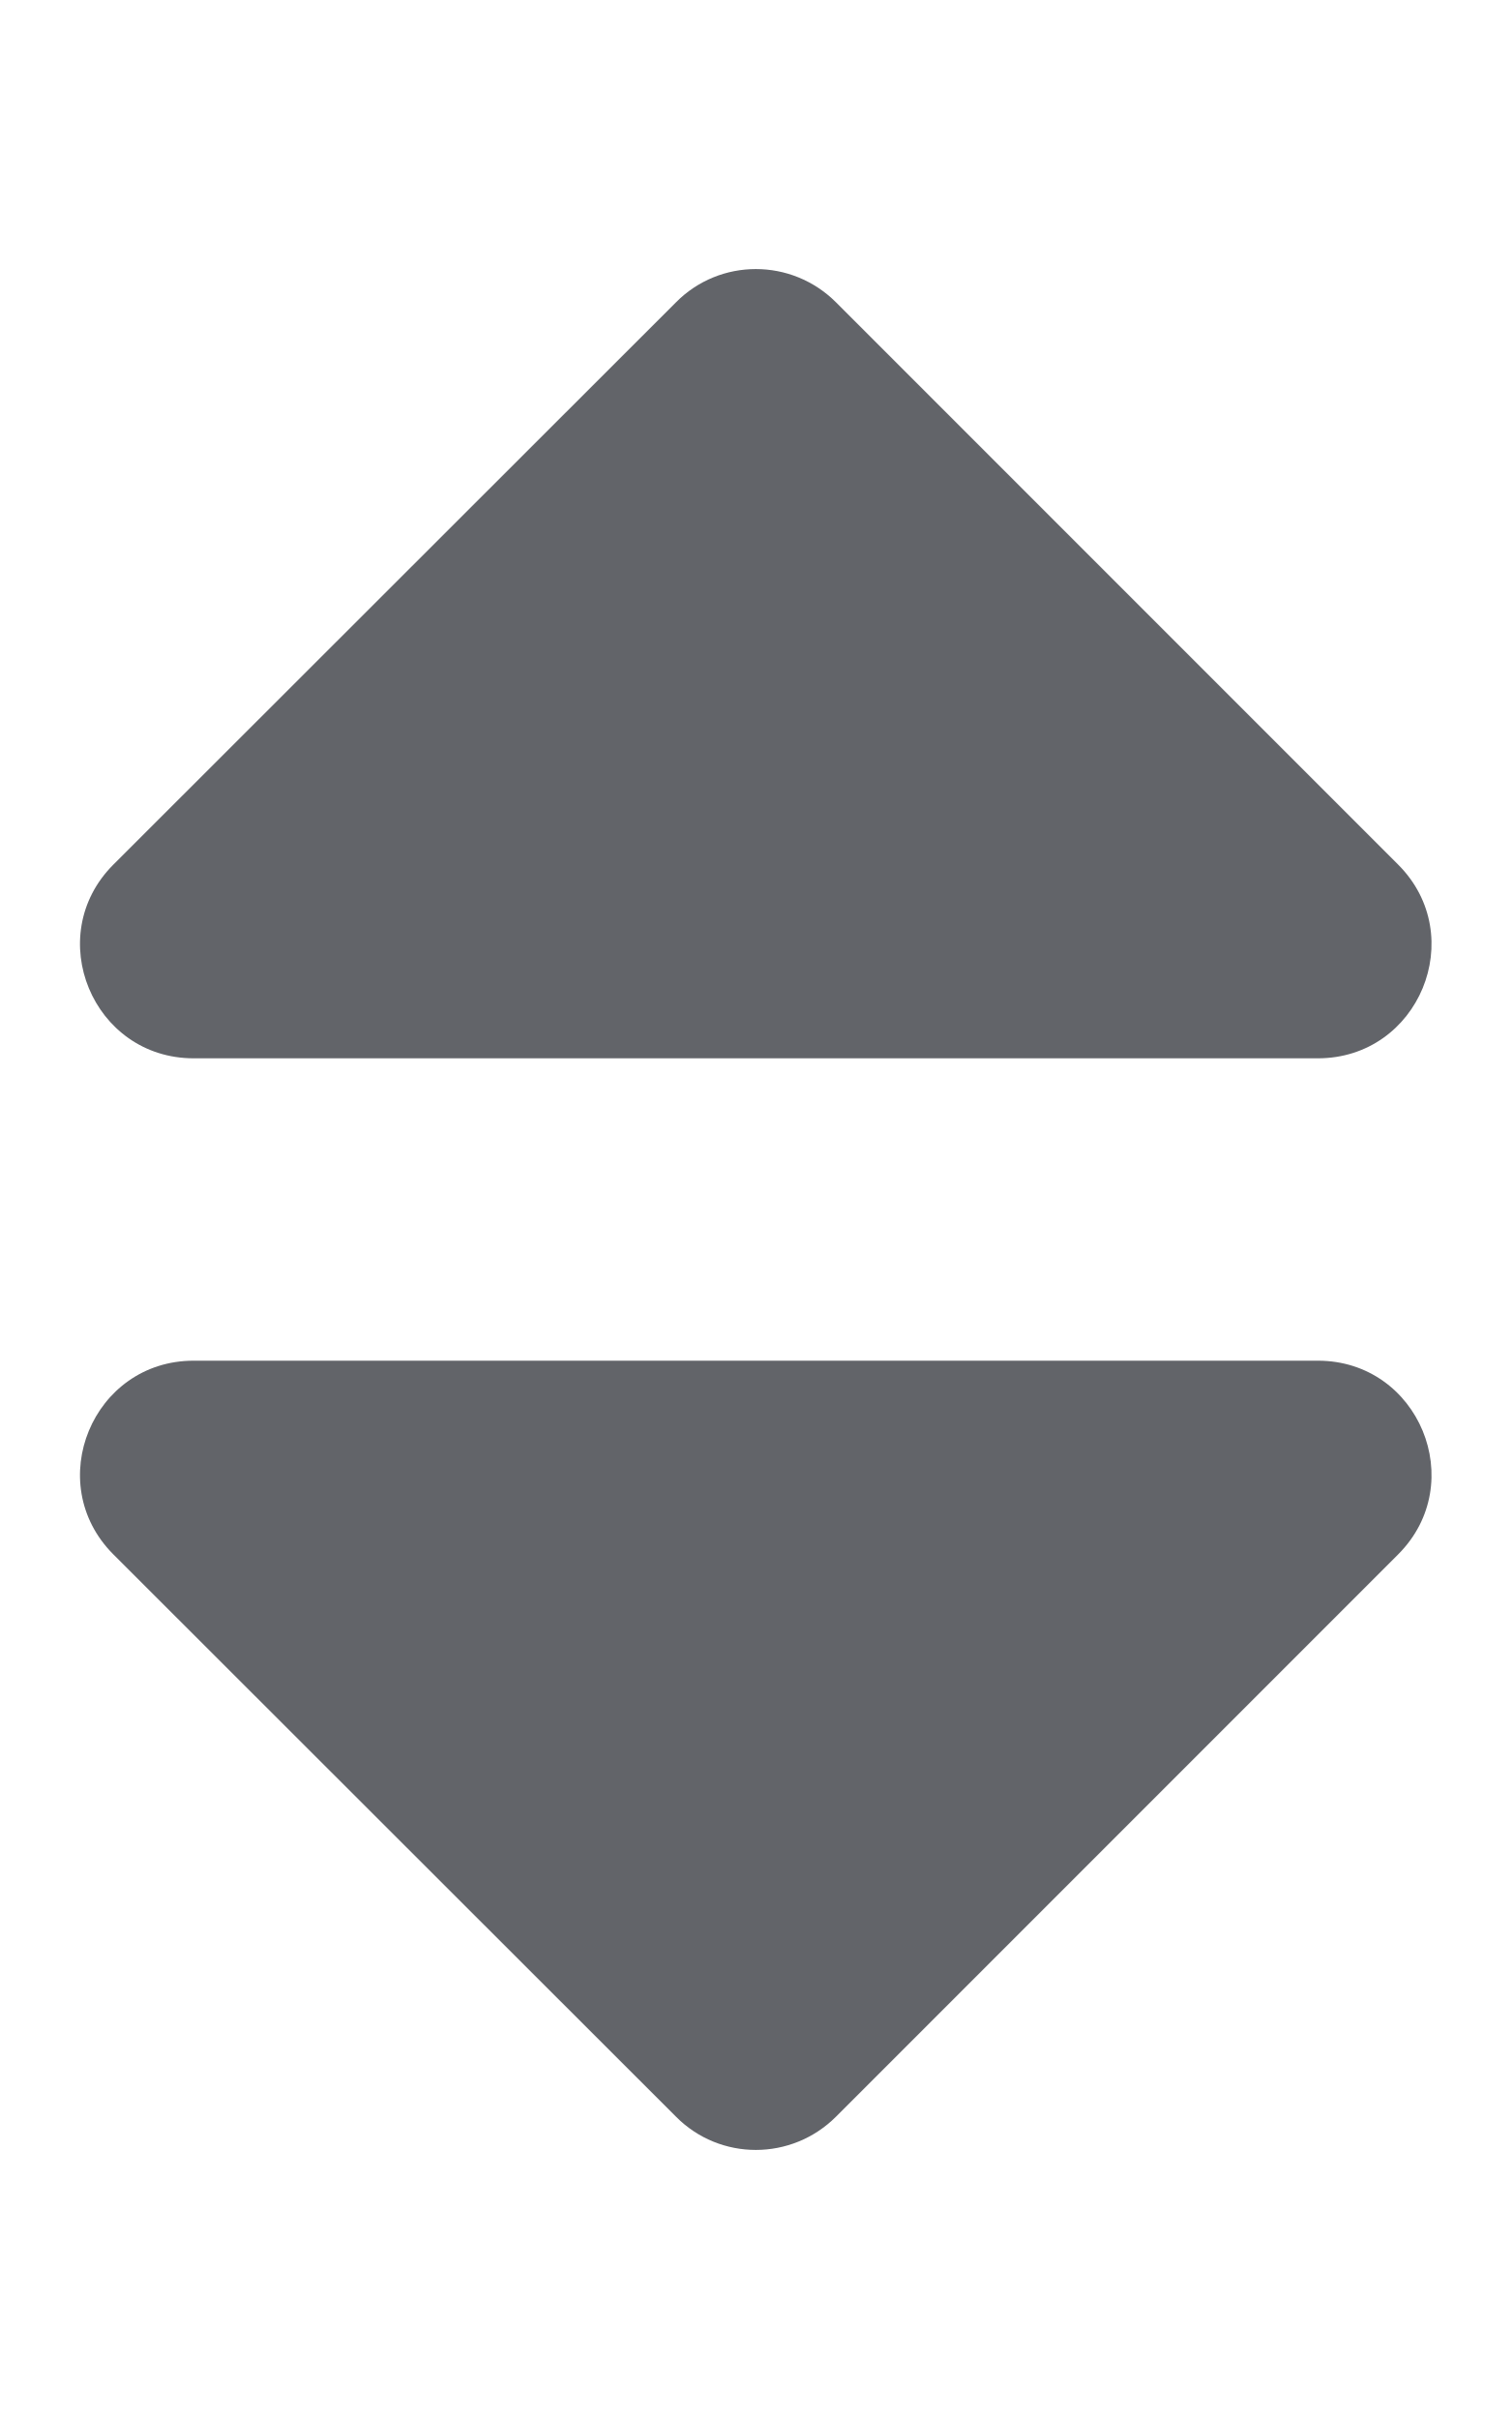
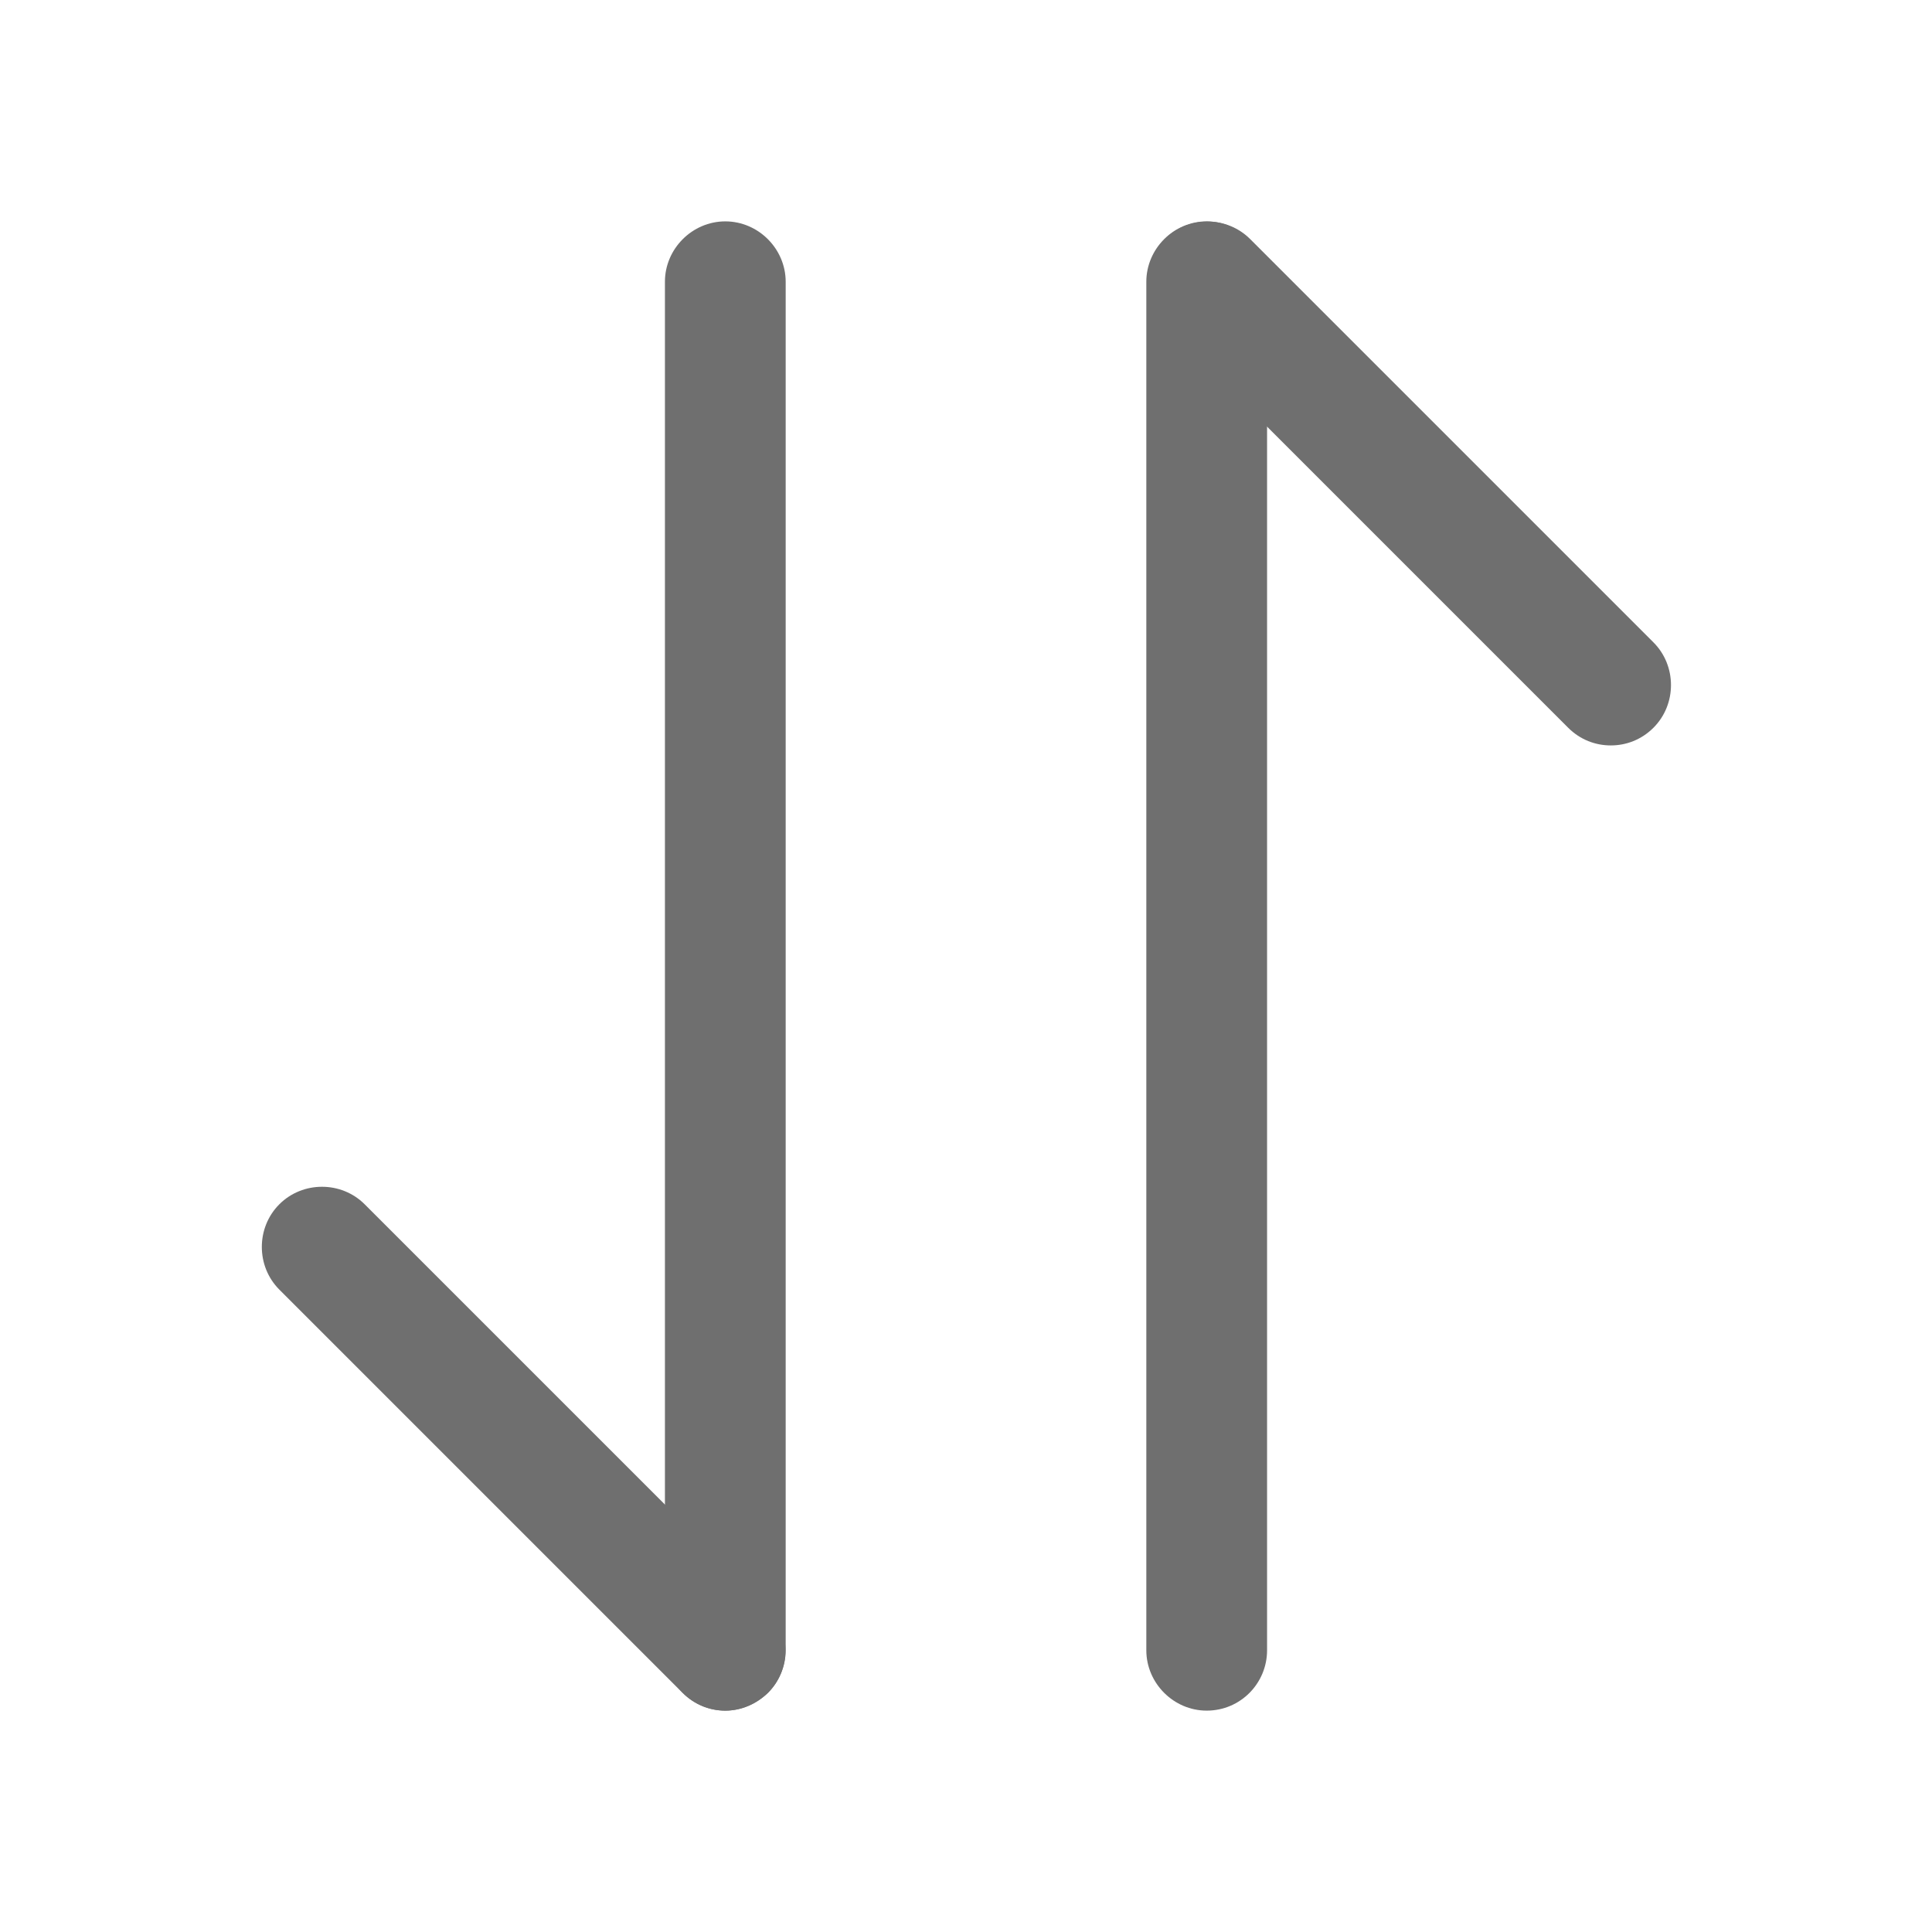
- <svg xmlns="http://www.w3.org/2000/svg" viewBox="0 0 320 512">
-   <path style="fill:#626469;fill-opacity:1" d="M41 288h238c21.4 0 32.1 25.9 17 41L177 448c-9.4 9.4-24.6 9.4-33.9 0L24 329c-15.1-15.1-4.4-41 17-41zm255-105L177 64c-9.4-9.4-24.6-9.4-33.9 0L24 183c-15.1 15.1-4.4 41 17 41h238c21.4 0 32.1-25.9 17-41z" />
+ <svg xmlns="http://www.w3.org/2000/svg" viewBox="0 0 512 512" fill="none">
+   <path d="M192.213 453.334C188.16 453.334 184.107 451.84 180.907 448.64L74.027 341.76C67.84 335.574 67.84 325.334 74.027 319.147C80.213 312.96 90.453 312.96 96.64 319.147L203.52 426.027C209.707 432.213 209.707 442.454 203.52 448.64C200.32 451.627 196.267 453.334 192.213 453.334Z" fill="#6F6F6F" />
+   <path d="M192.213 453.334C183.466 453.334 176.213 446.08 176.213 437.334V74.667C176.213 65.92 183.466 58.667 192.213 58.667C200.96 58.667 208.213 65.92 208.213 74.667V437.334C208.213 446.08 200.96 453.334 192.213 453.334Z" fill="#6F6F6F" />
+   <path d="M426.88 197.546C422.827 197.546 418.774 196.053 415.574 192.853L308.694 85.973C302.507 79.786 302.507 69.546 308.694 63.36C314.88 57.173 325.12 57.173 331.307 63.36L438.187 170.24C444.374 176.426 444.374 186.666 438.187 192.853C434.987 196.053 430.934 197.546 426.88 197.546Z" fill="#6F6F6F" />
+   <path d="M319.787 453.334C311.04 453.334 303.787 446.08 303.787 437.334V74.667C303.787 65.92 311.04 58.667 319.787 58.667C328.534 58.667 335.787 65.92 335.787 74.667V437.334C335.787 446.08 328.747 453.334 319.787 453.334Z" fill="#6F6F6F" />
</svg>
